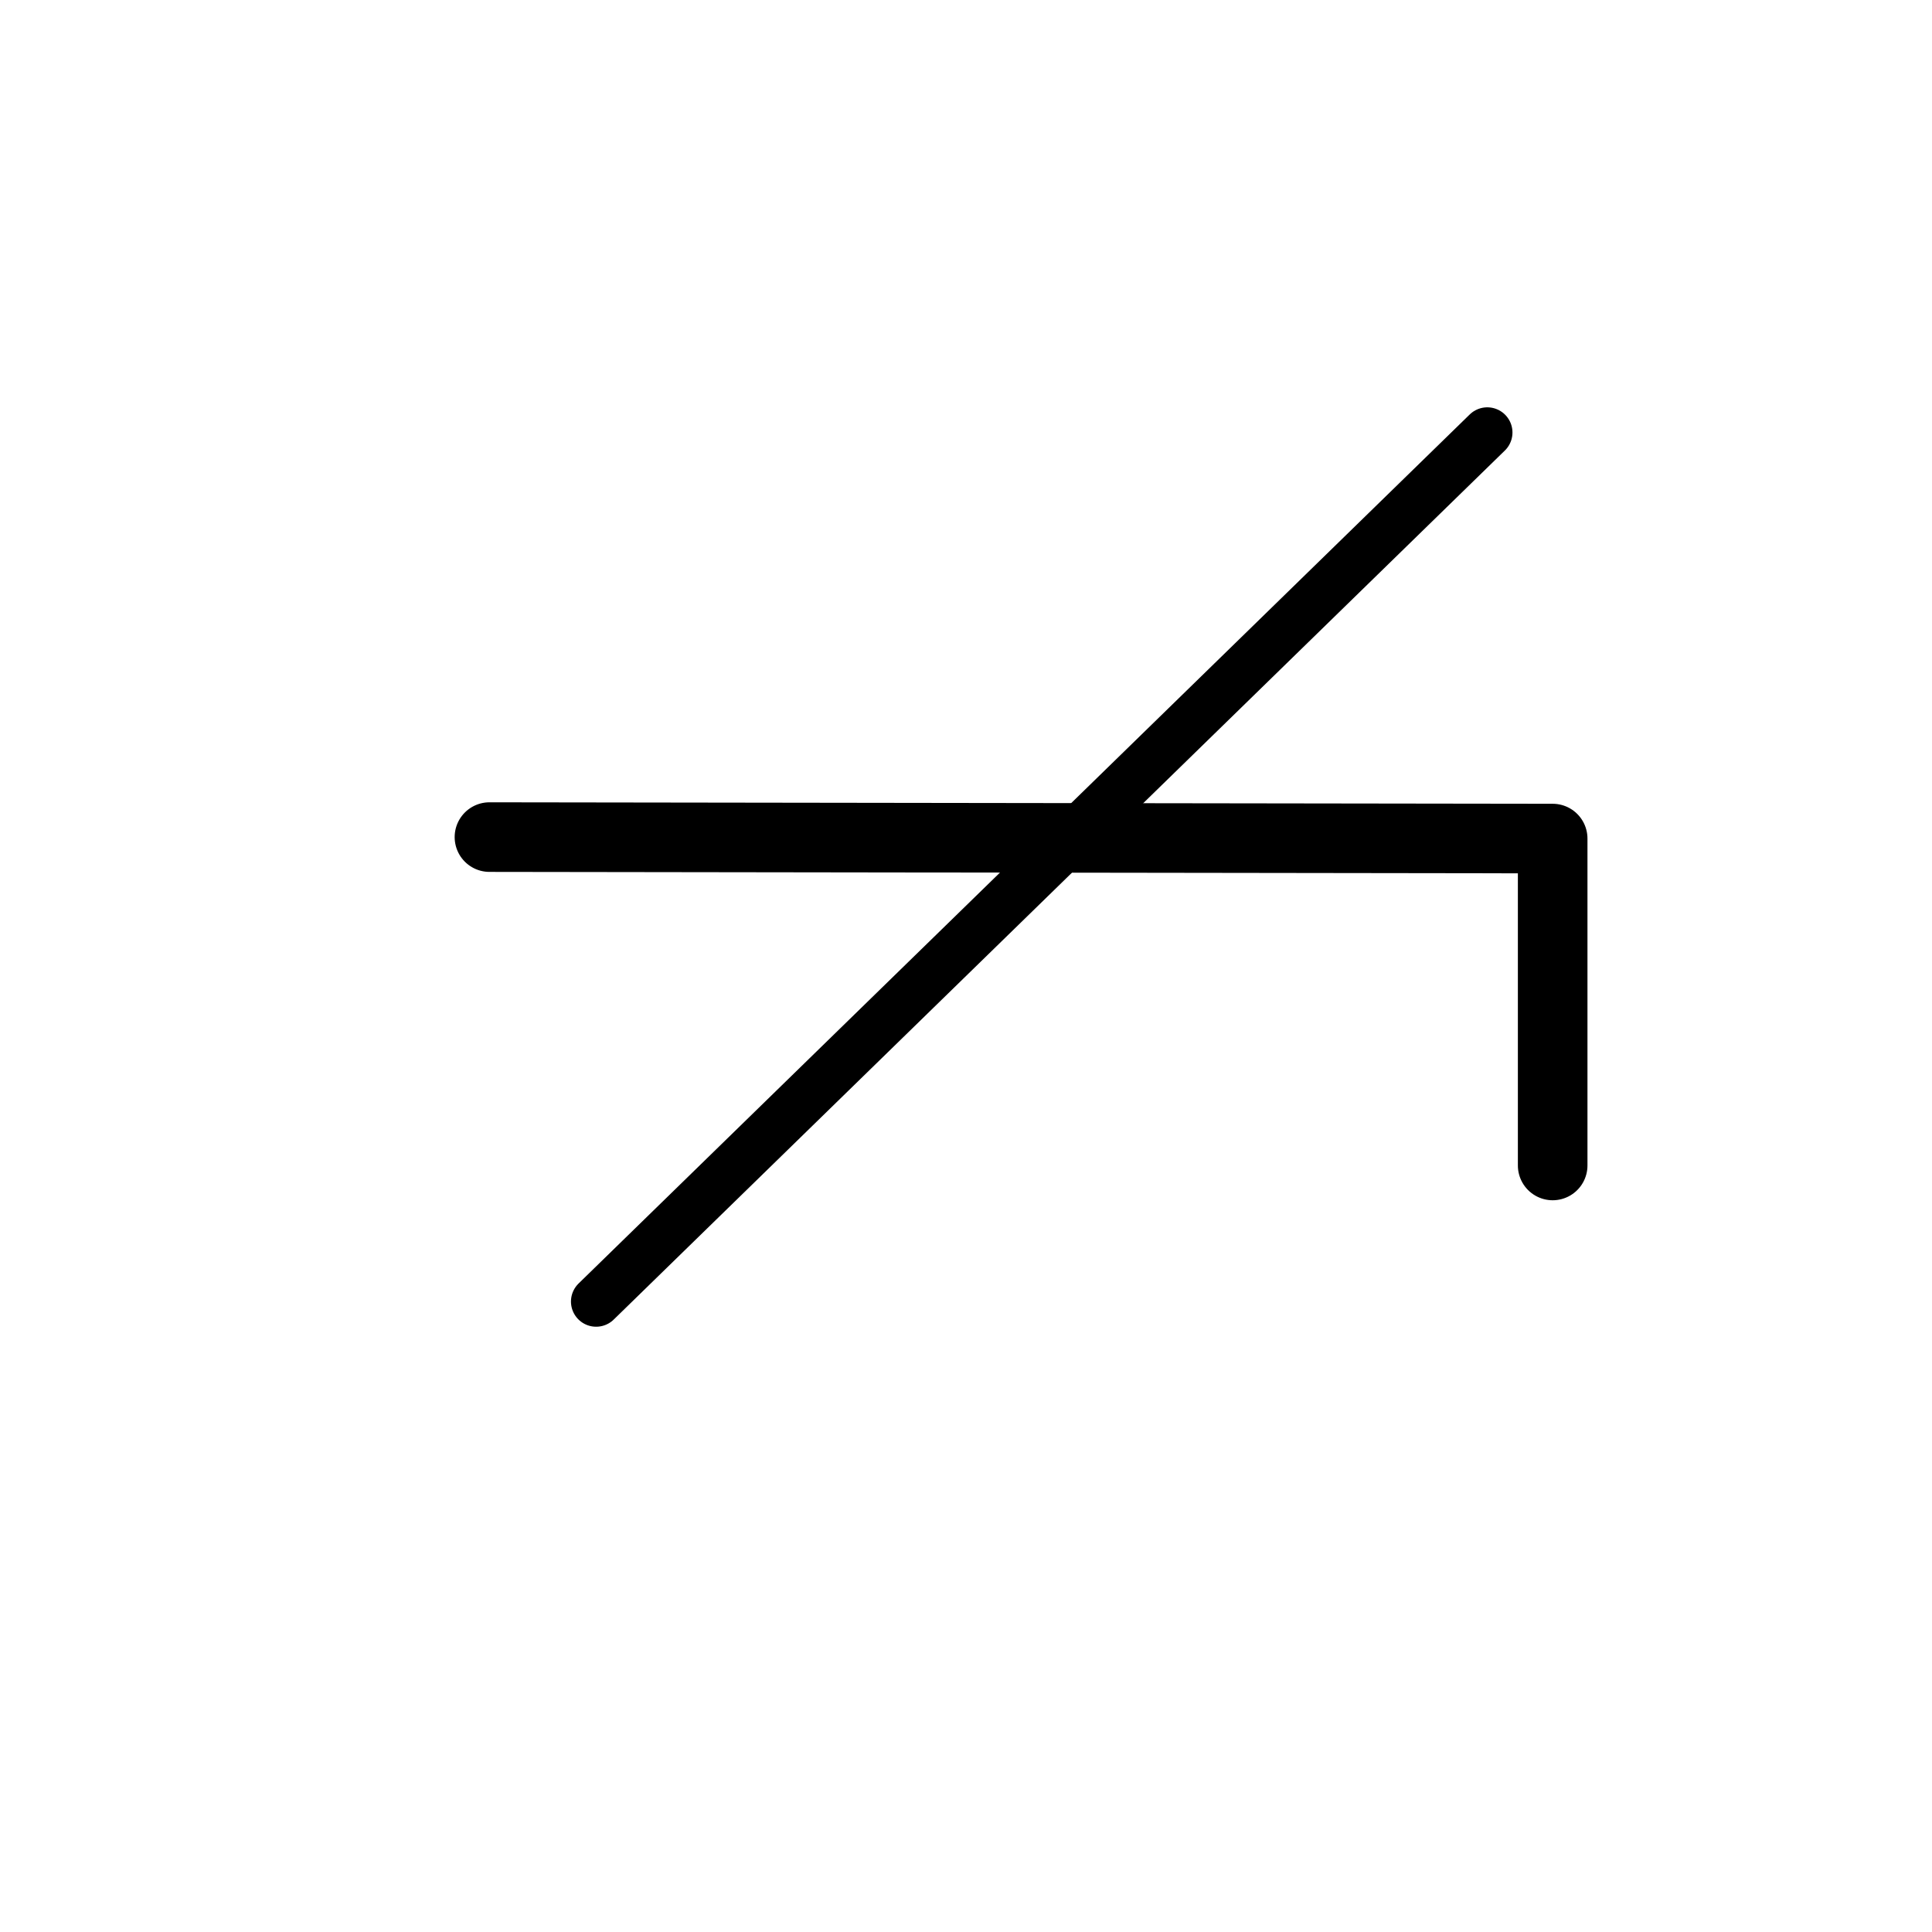
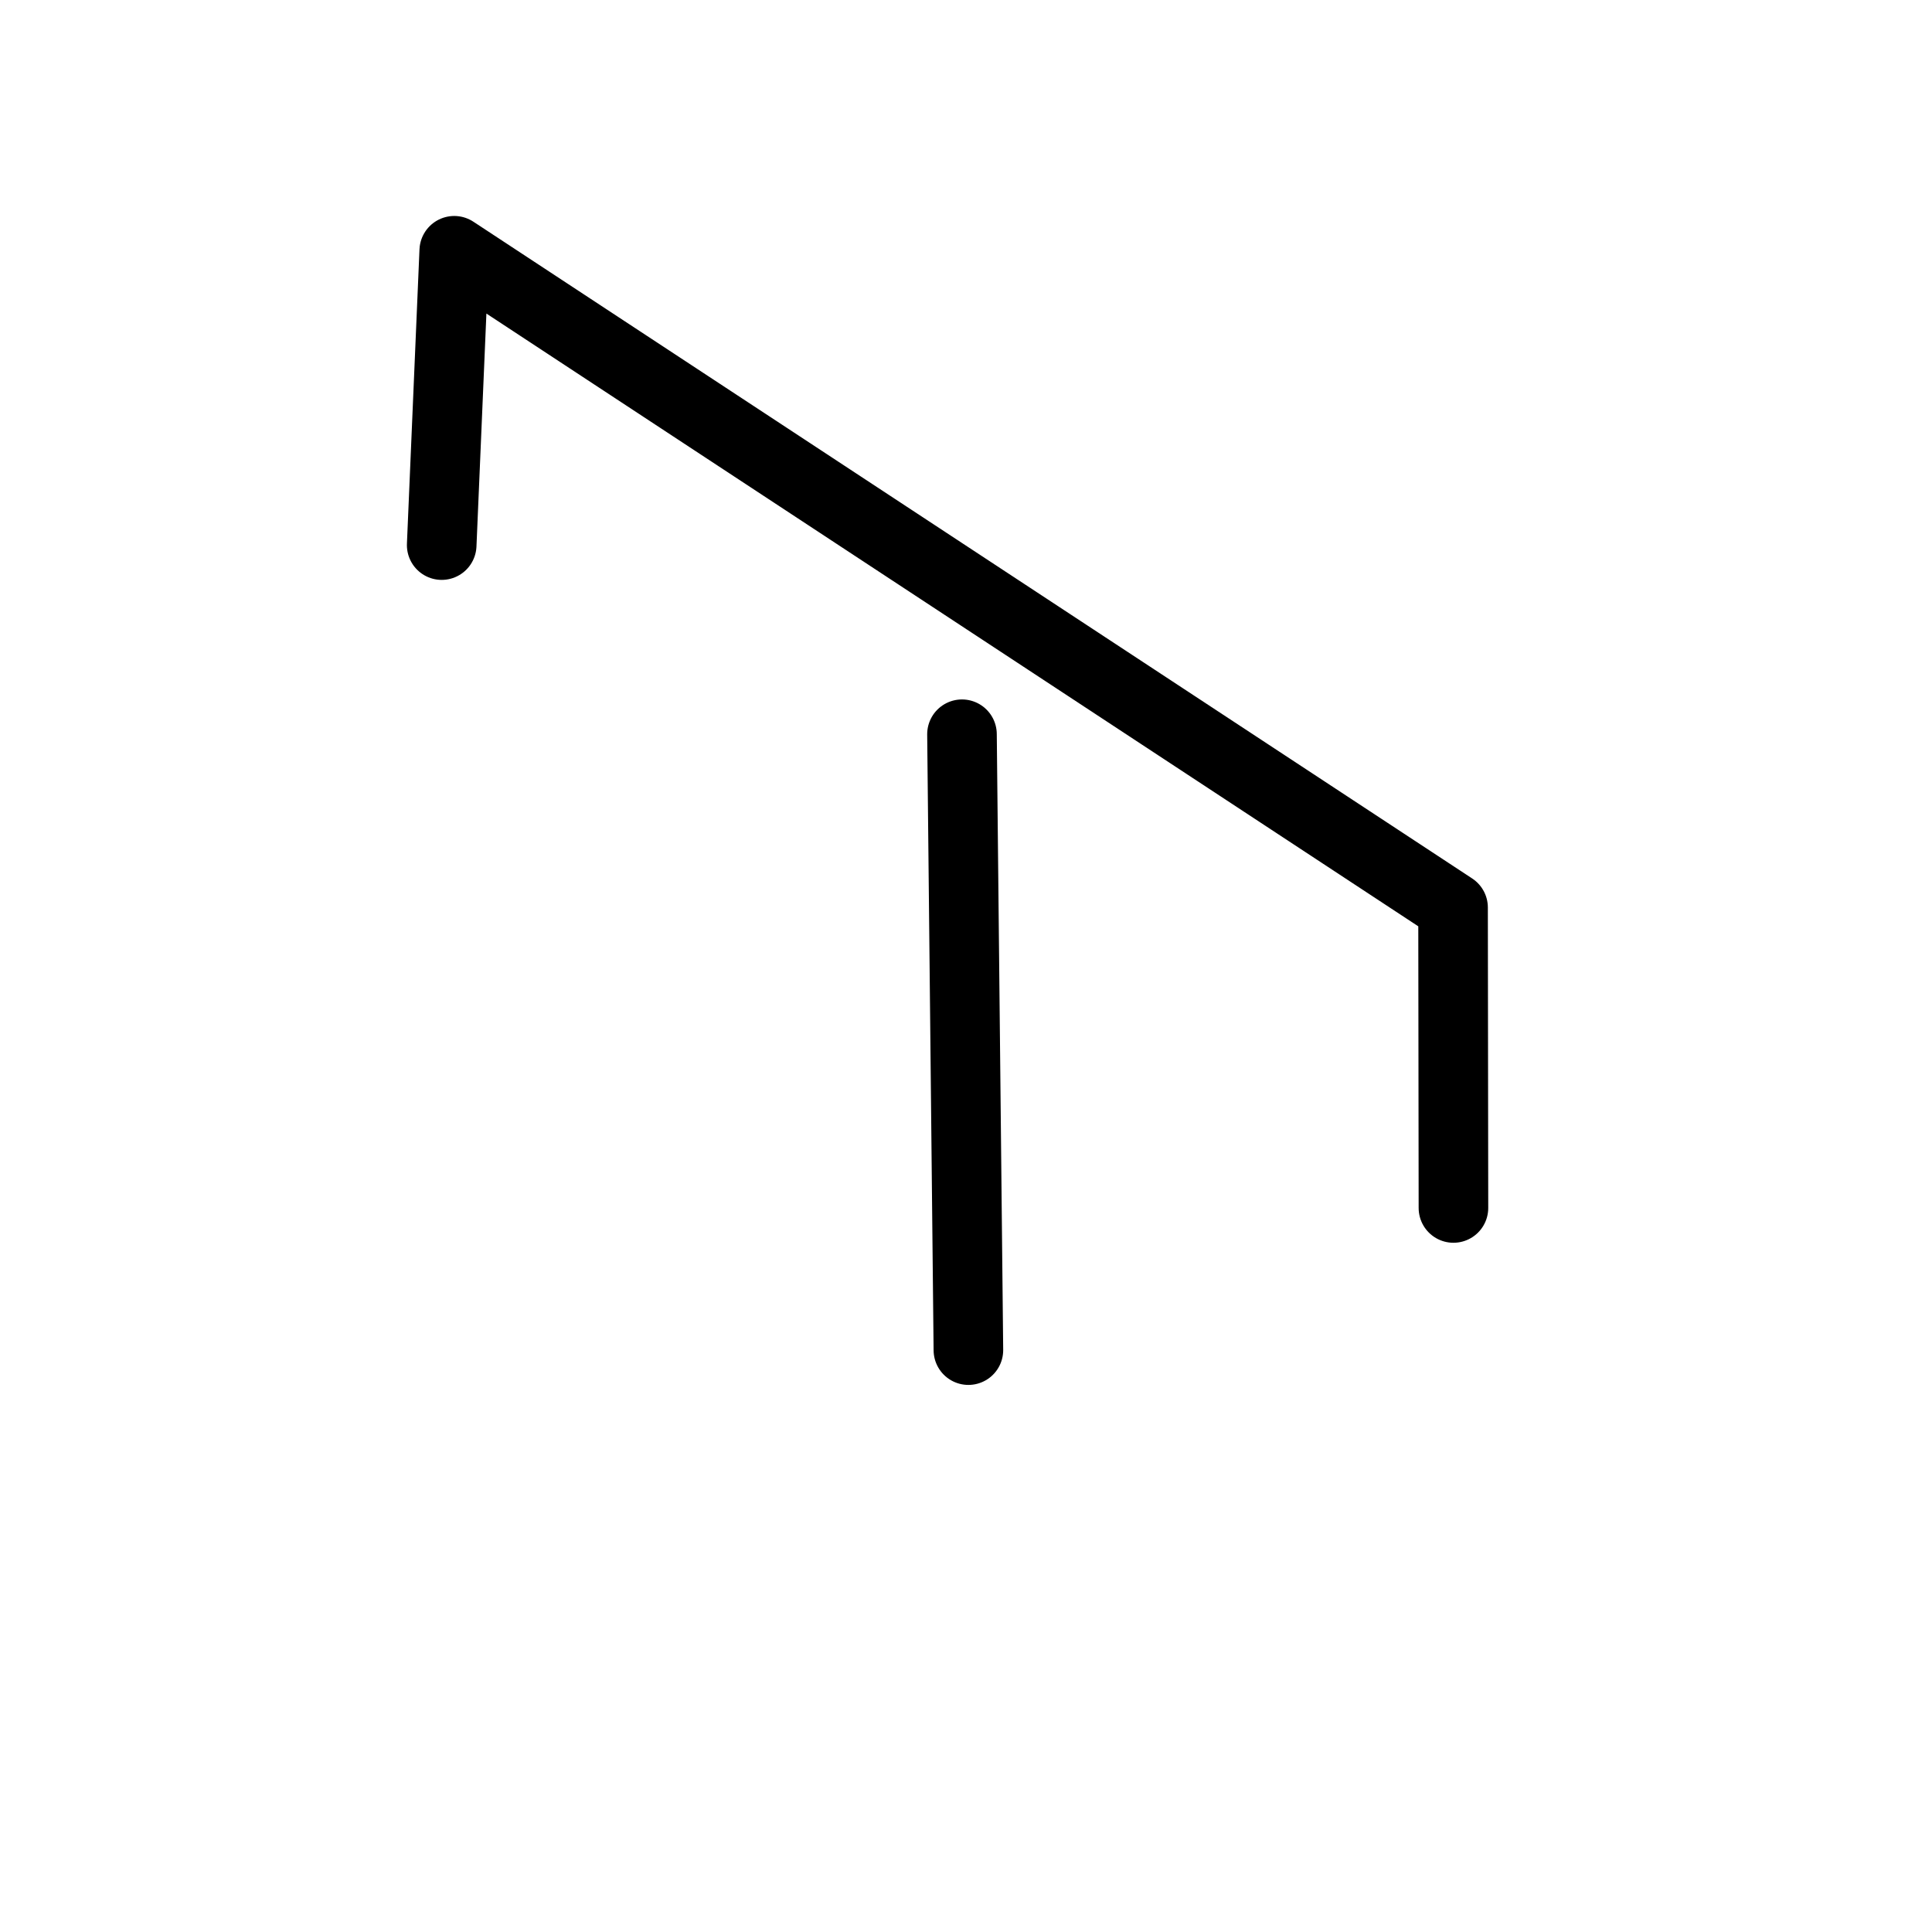
<svg xmlns="http://www.w3.org/2000/svg" width="50mm" height="50mm" viewBox="0 0 50 50" version="1.1" id="svg5">
  <defs id="defs2" />
  <g id="layer1">
-     <path style="fill:none;stroke:#000000;stroke-width:1.303;stroke-linecap:round;stroke-linejoin:round;paint-order:fill markers stroke;stop-color:#000000" d="M 15.428,33.684 38.491,11.193" id="path2192" />
-     <path style="fill:none;stroke:#000000;stroke-width:1.801;stroke-linecap:round;stroke-linejoin:round;stroke-dasharray:none;paint-order:fill markers stroke;stop-color:#000000" d="M 40.183,30.162 V 21.702 L 12.667,21.664" id="path7041" />
+     <path style="fill:none;stroke:#000000;stroke-width:1.801;stroke-linecap:round;stroke-linejoin:round;stroke-dasharray:none;paint-order:fill markers stroke;stop-color:#000000" d="m 11.431,14.107 0.325,-7.617 25.849,16.997 0.01,7.775" id="path9987" />
+     <path style="fill:none;stroke:#000000;stroke-width:1.801;stroke-linecap:round;stroke-linejoin:round;paint-order:fill markers stroke;stop-color:#000000" d="m 24.896,19.002 0.166,15.939" id="path2624" />
  </g>
</svg>
